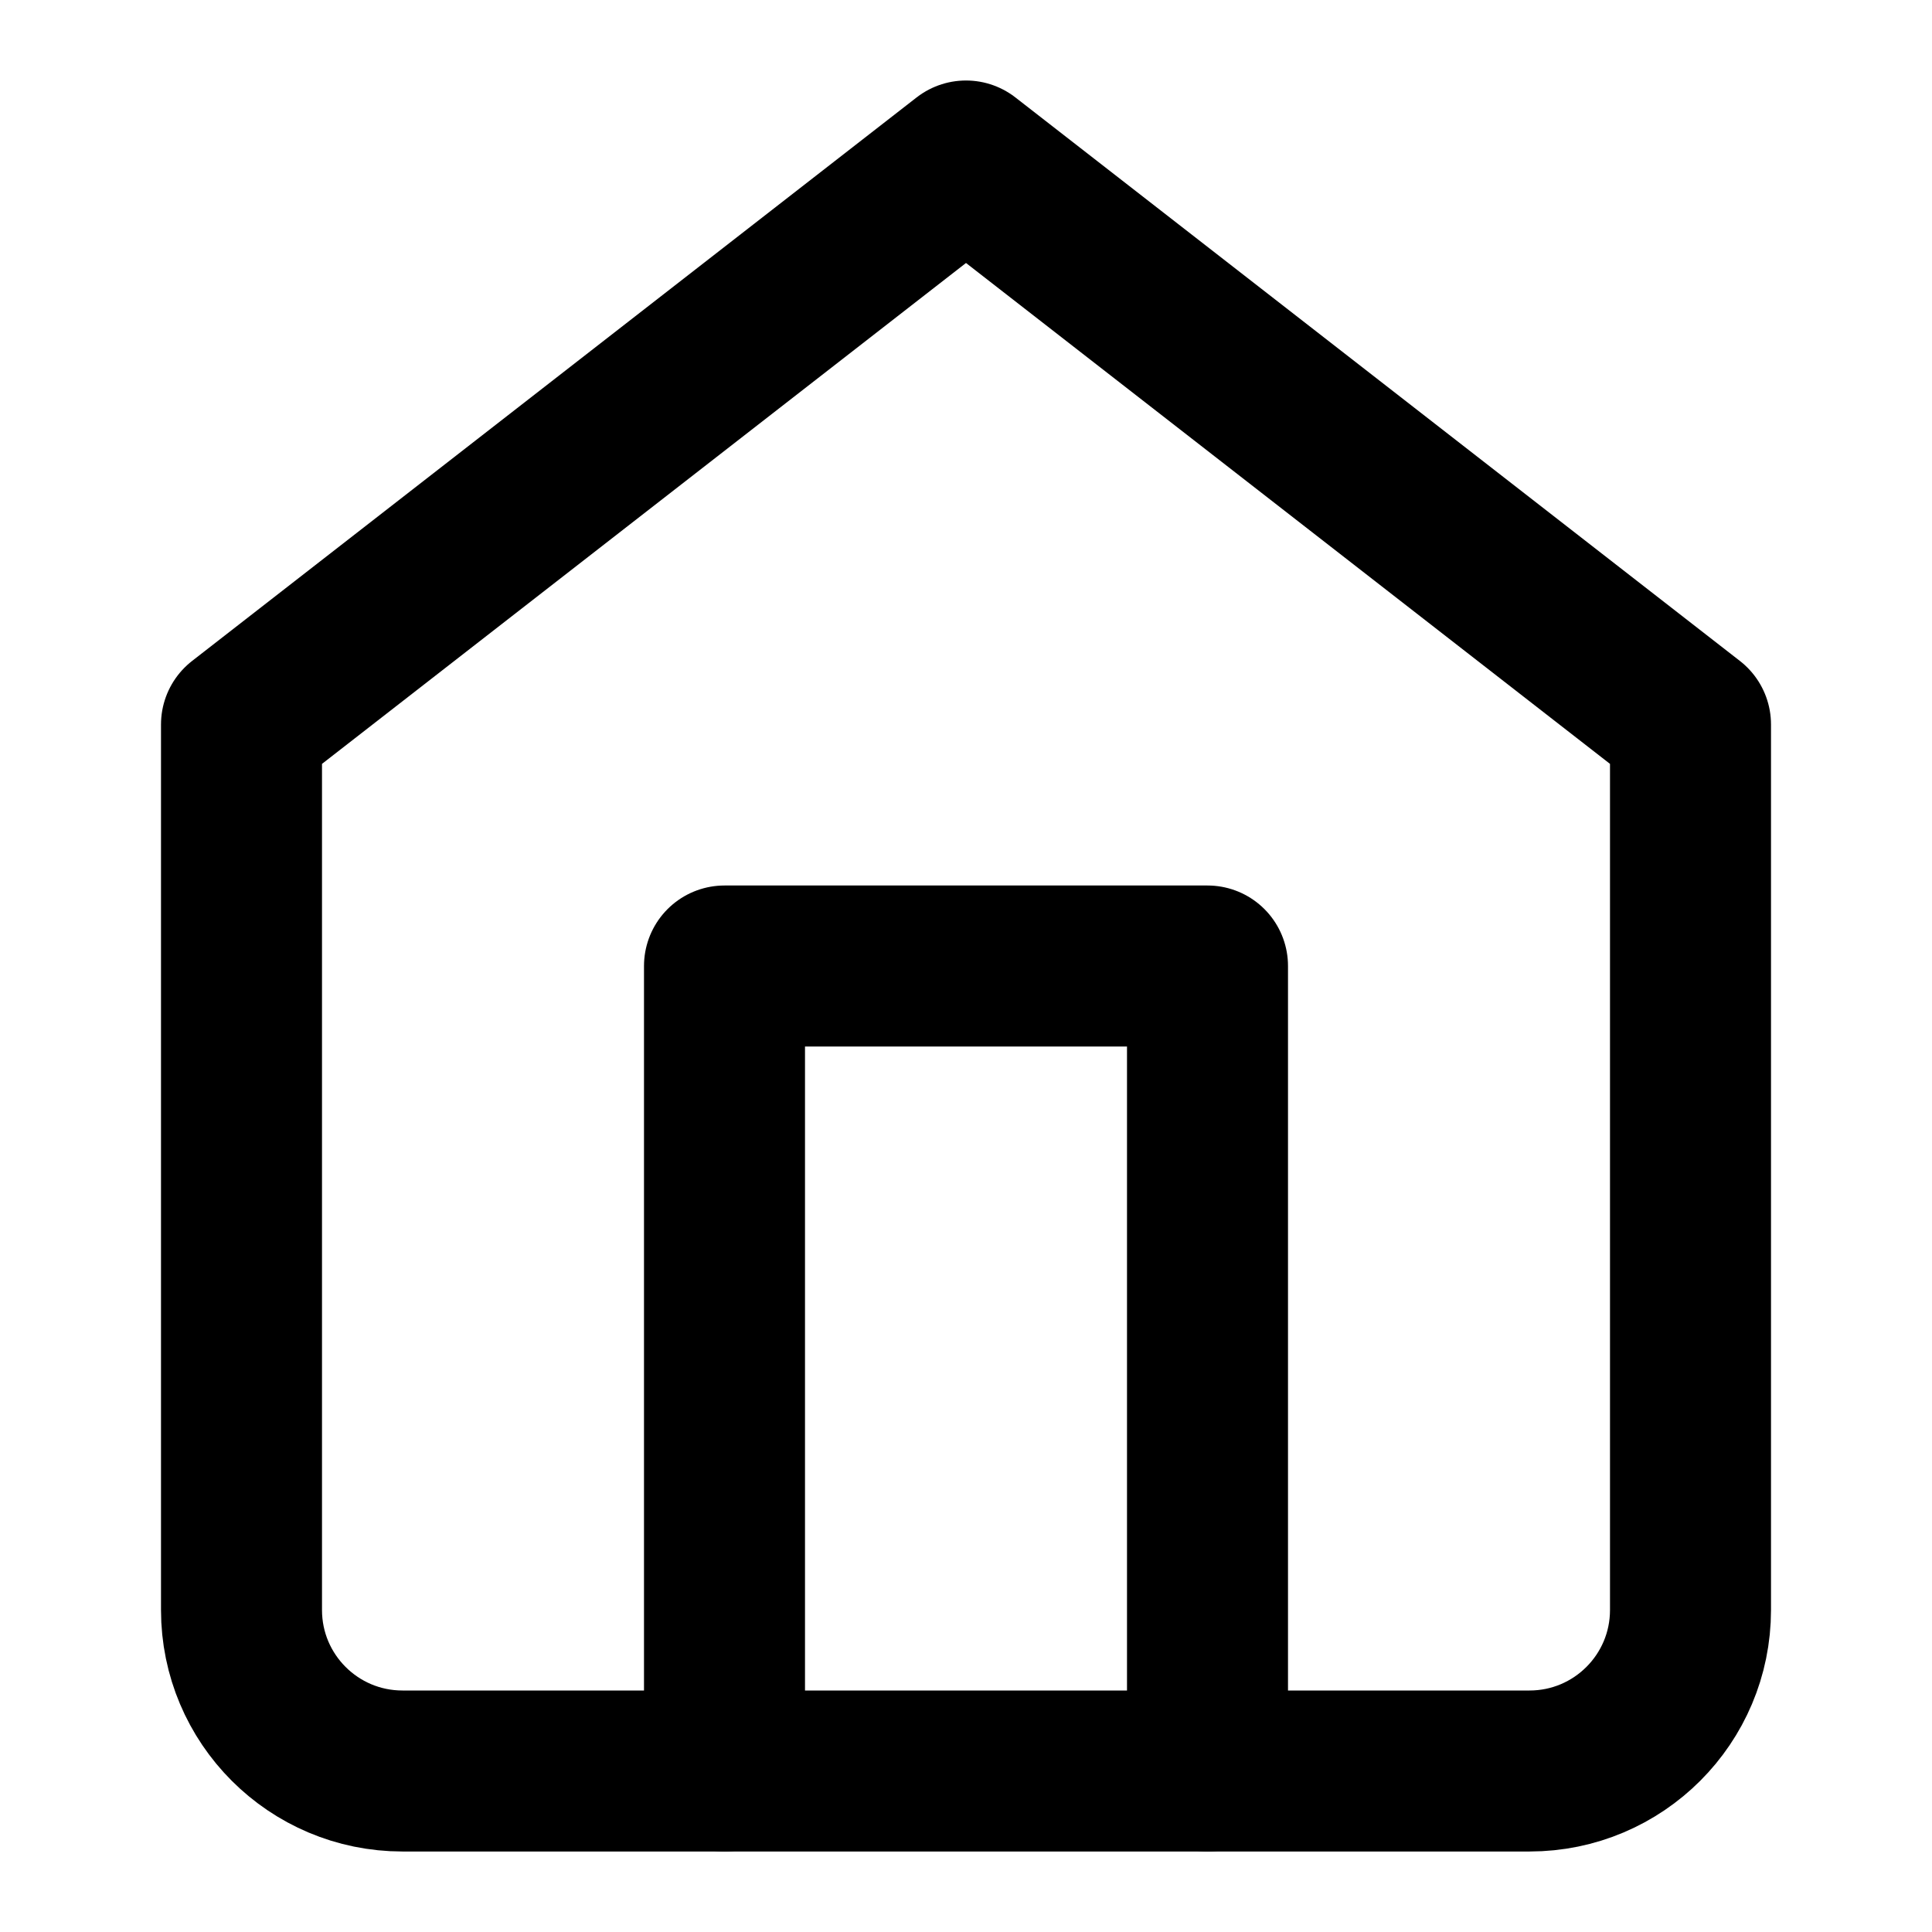
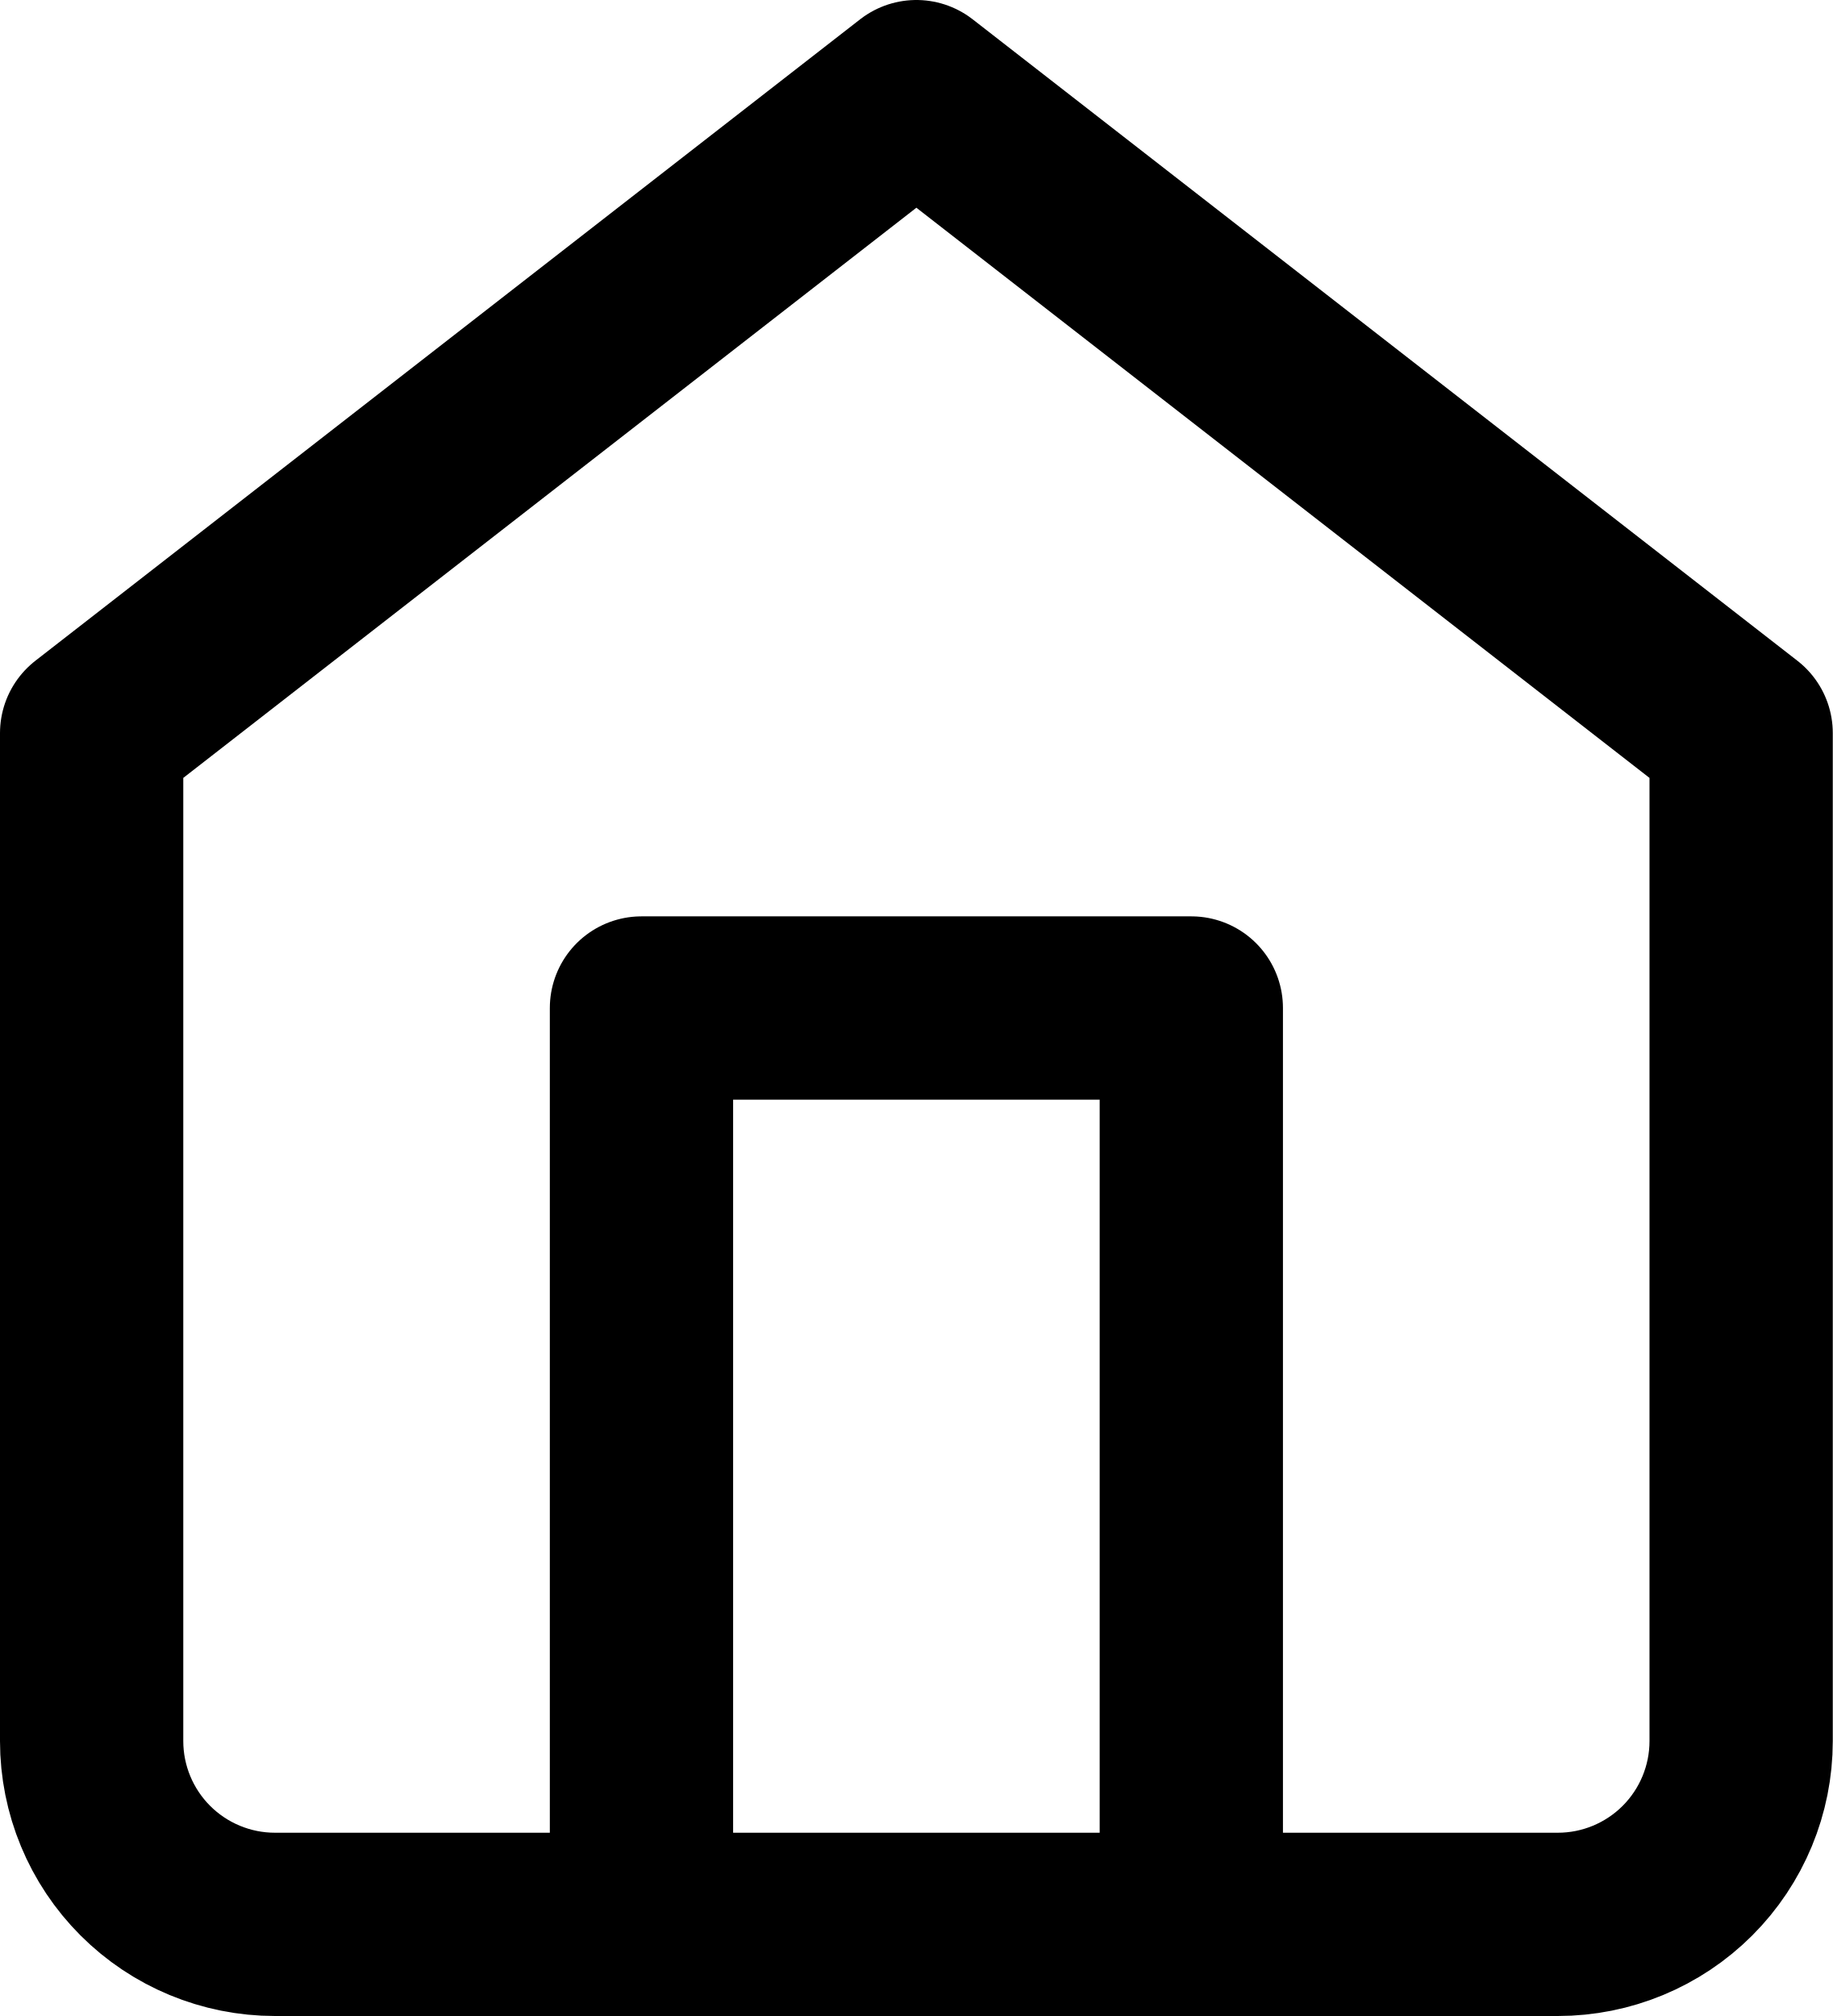
- <svg xmlns="http://www.w3.org/2000/svg" width="24" height="24" viewBox="0 0 24 24" fill="none" stroke="#000000ff" stroke-width="2" stroke-linecap="round" stroke-linejoin="round" class="feather feather-home">
-   <path d="M3 9l9-7 9 7v11a2 2 0 0 1-2 2H5a2 2 0 0 1-2-2z" />
-   <polyline points="9 22 9 12 15 12 15 22" />
+ <svg xmlns="http://www.w3.org/2000/svg" width="20" height="22" viewBox="0 0 20 22" fill="none">
+   <path d="M7 21V11H13V21M1 8L10 1L19 8V19C19 19.53 18.789 20.039 18.414 20.414C18.039 20.789 17.53 21 17 21H3C2.47 21 1.961 20.789 1.586 20.414C1.211 20.039 1 19.53 1 19V8Z" stroke="black" stroke-width="2" stroke-linecap="round" stroke-linejoin="round" />
</svg>
